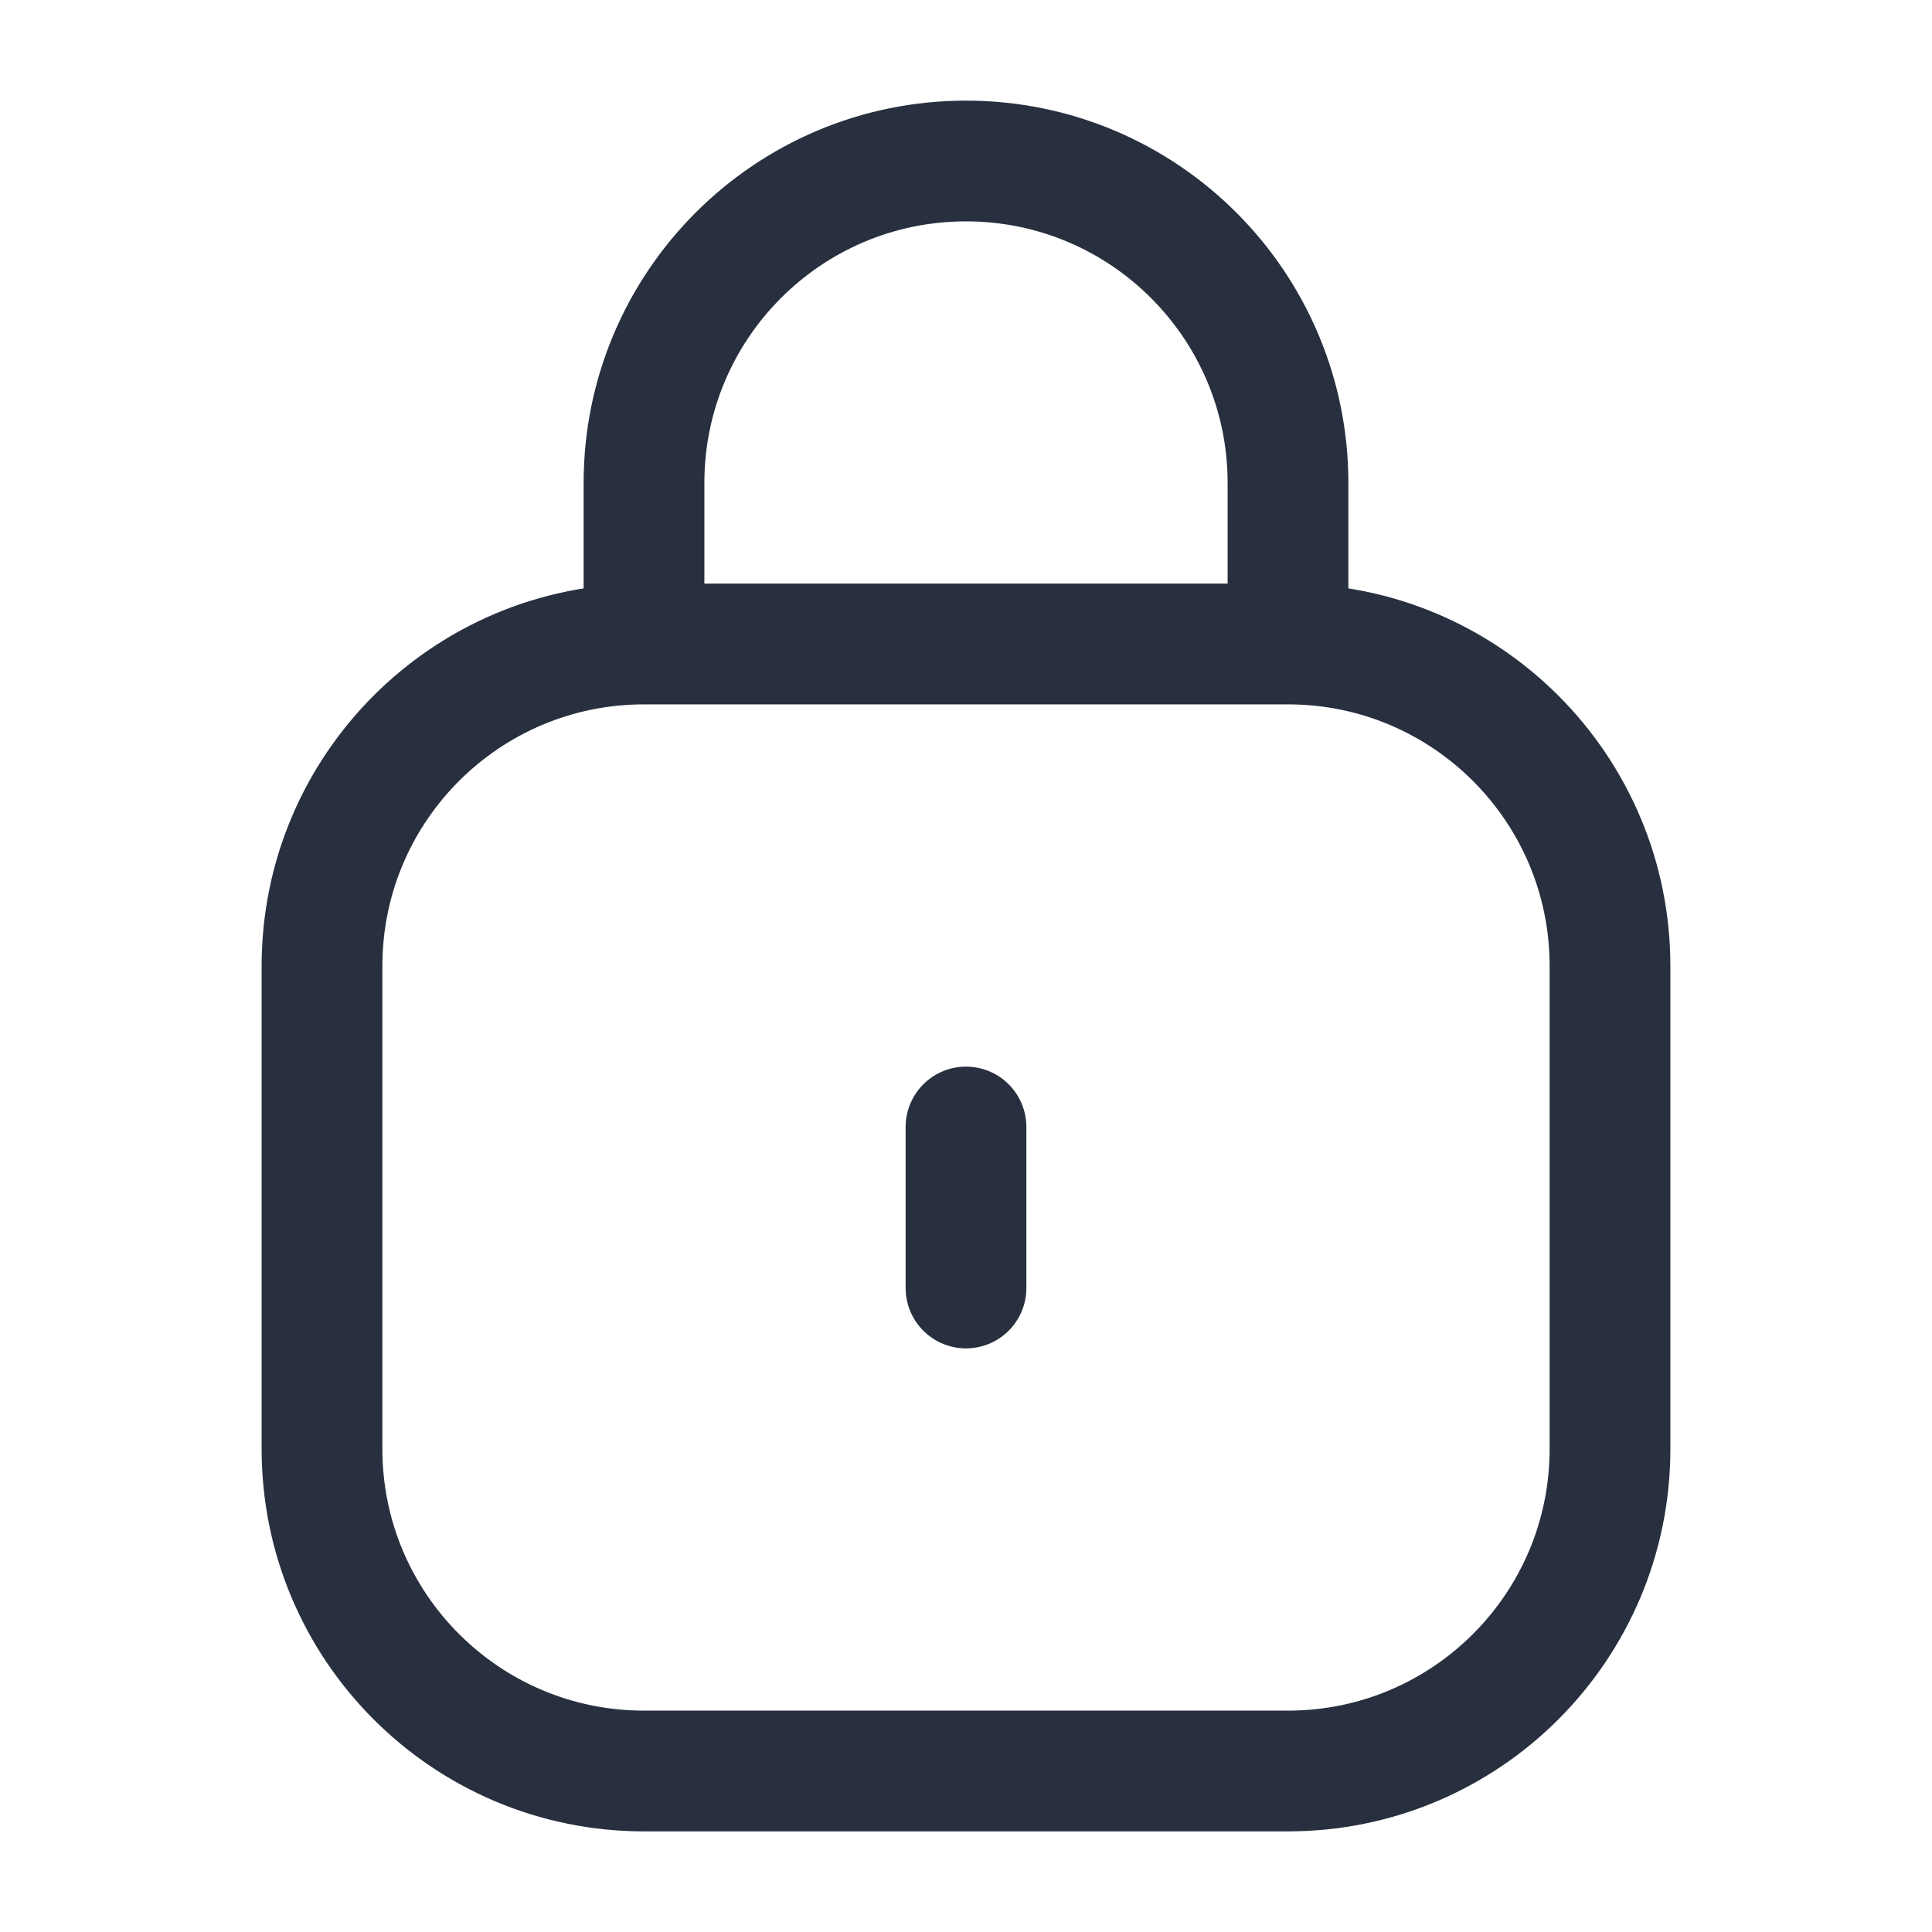
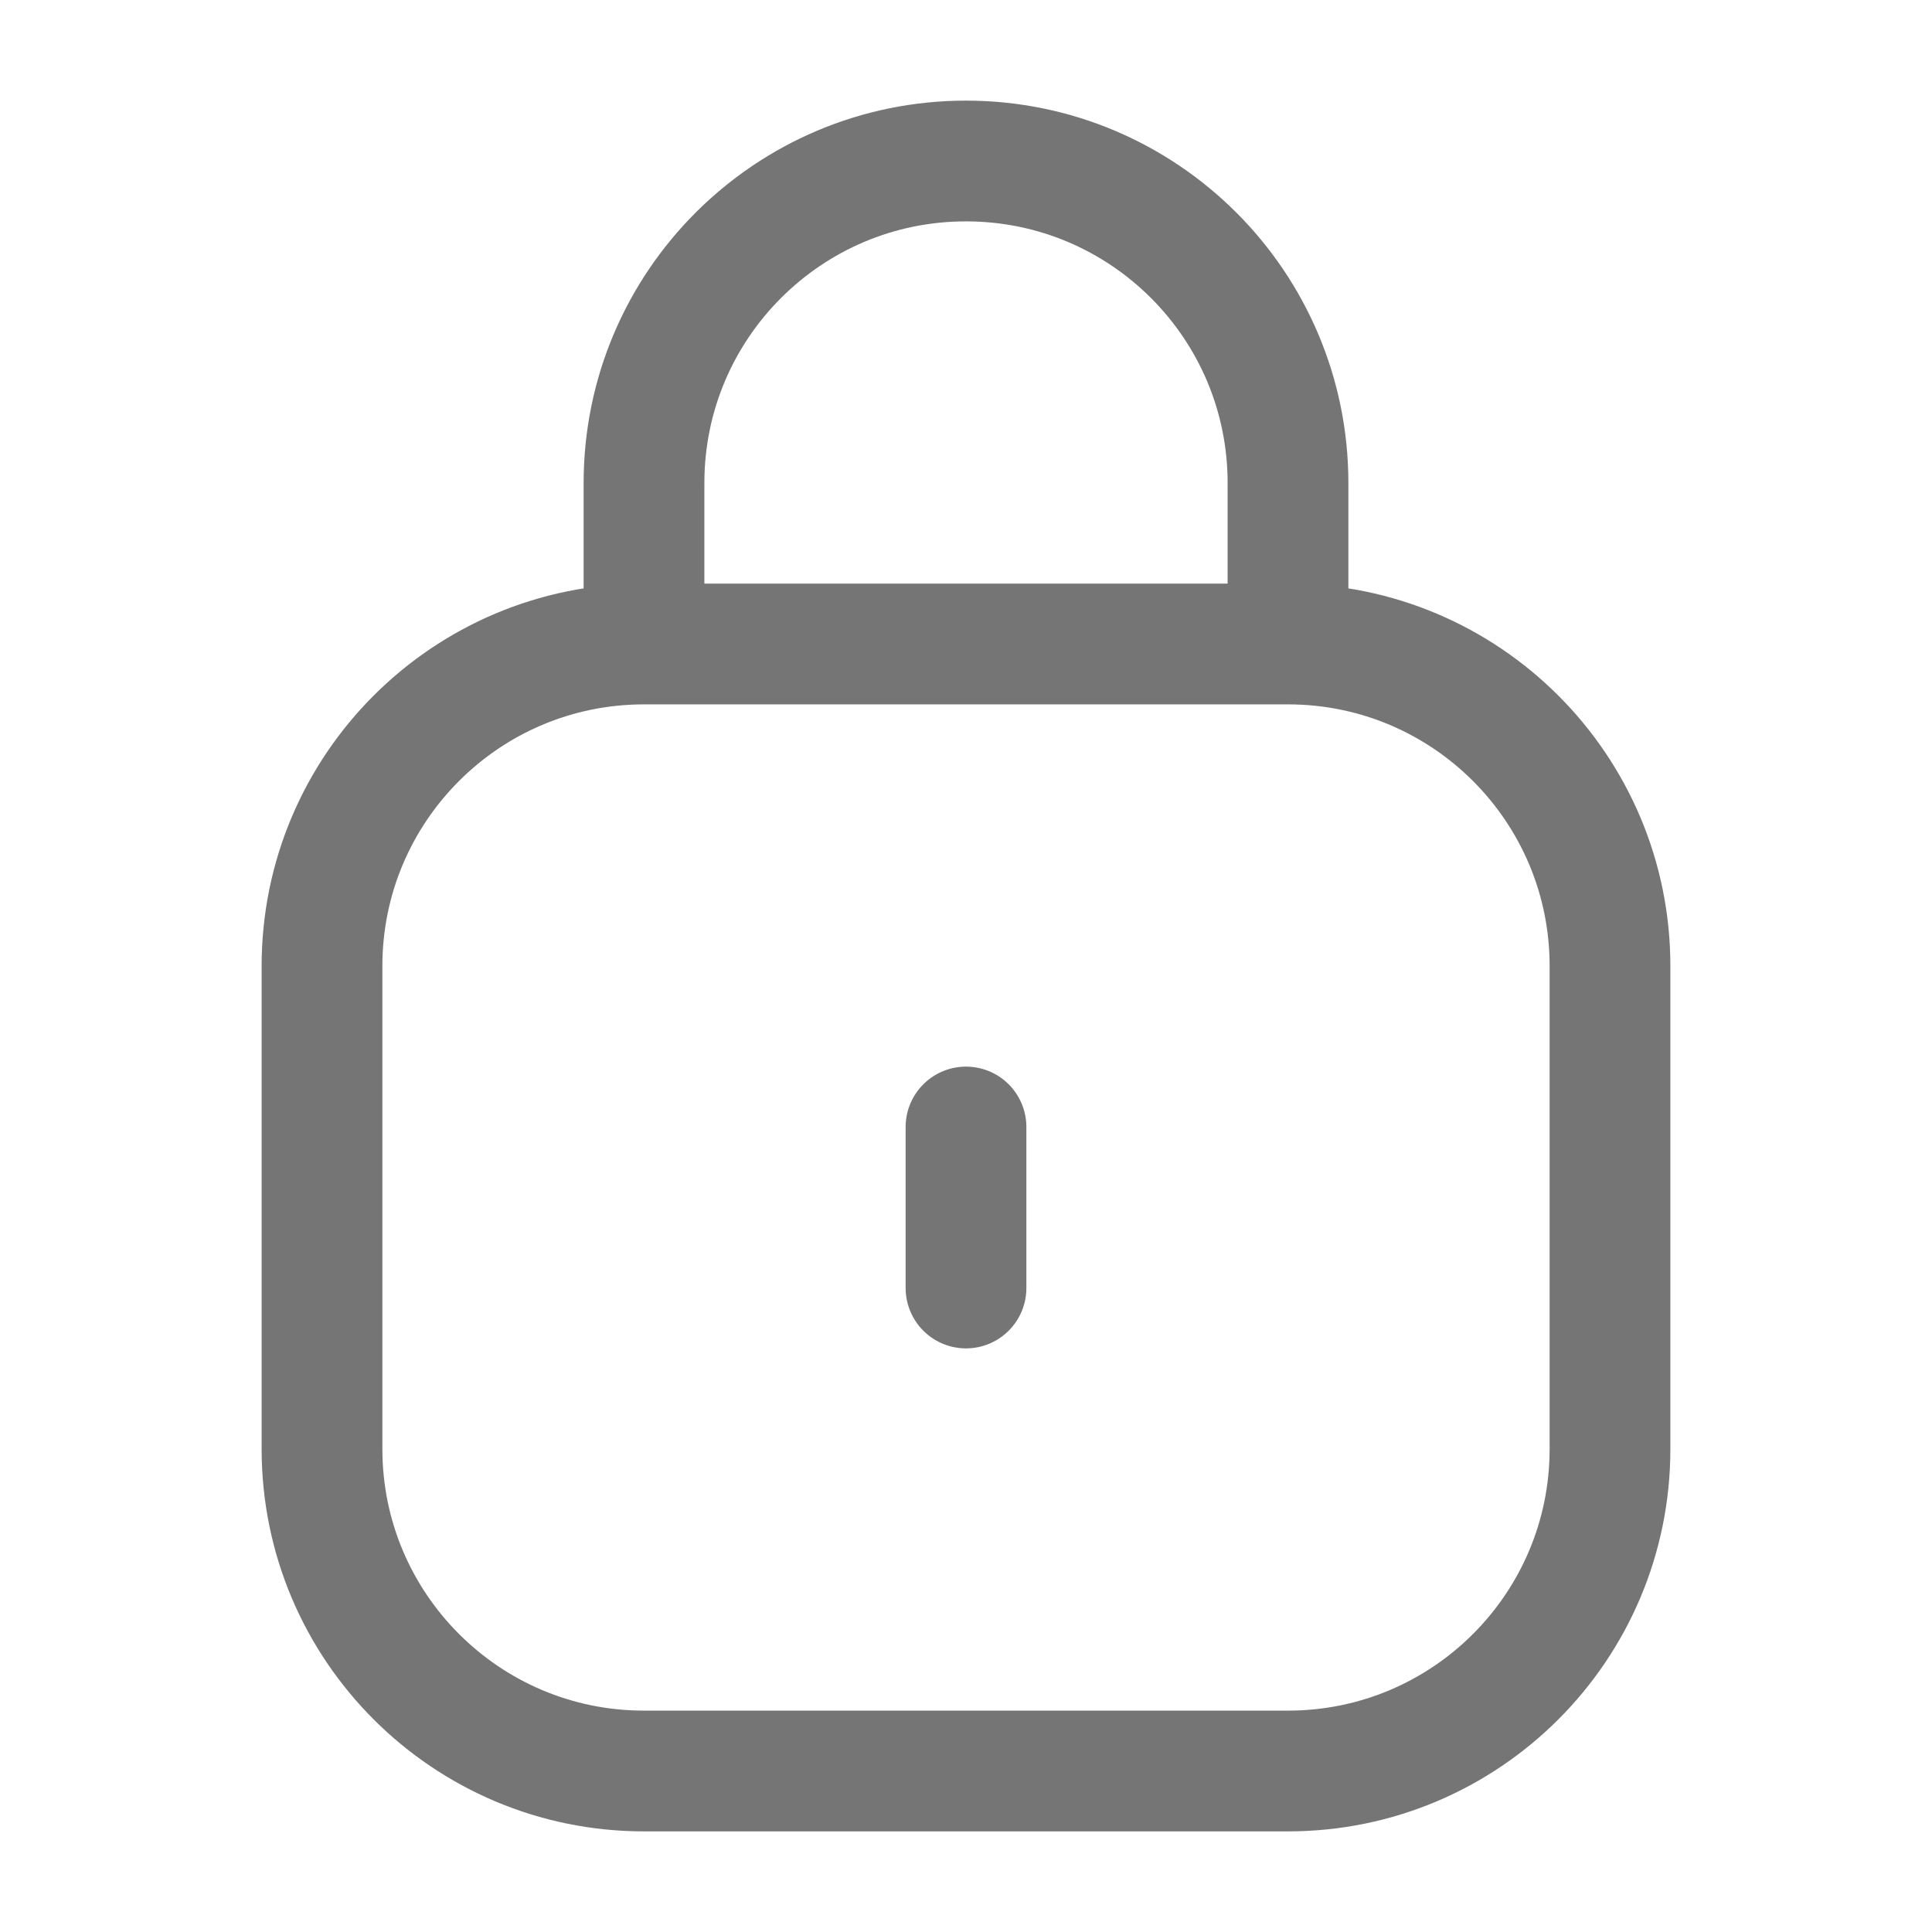
<svg xmlns="http://www.w3.org/2000/svg" width="24" height="24" viewBox="0 0 24 24" fill="none">
-   <path d="M16 8H8M16 8C18.209 8 20 9.791 20 12V18C20 20.209 18.209 22 16 22H8C5.791 22 4 20.209 4 18V12C4 9.791 5.791 8 8 8M16 8V6C16 3.791 14.209 2 12 2C9.791 2 8 3.791 8 6V8M12 16V14" stroke="#28303F" stroke-width="1.5" stroke-linecap="round" />
+   <path d="M16 8H8M16 8C18.209 8 20 9.791 20 12V18C20 20.209 18.209 22 16 22H8C5.791 22 4 20.209 4 18V12C4 9.791 5.791 8 8 8M16 8V6C16 3.791 14.209 2 12 2C9.791 2 8 3.791 8 6V8M12 16V14" stroke="#757575" stroke-width="1.5" stroke-linecap="round" />
</svg>
